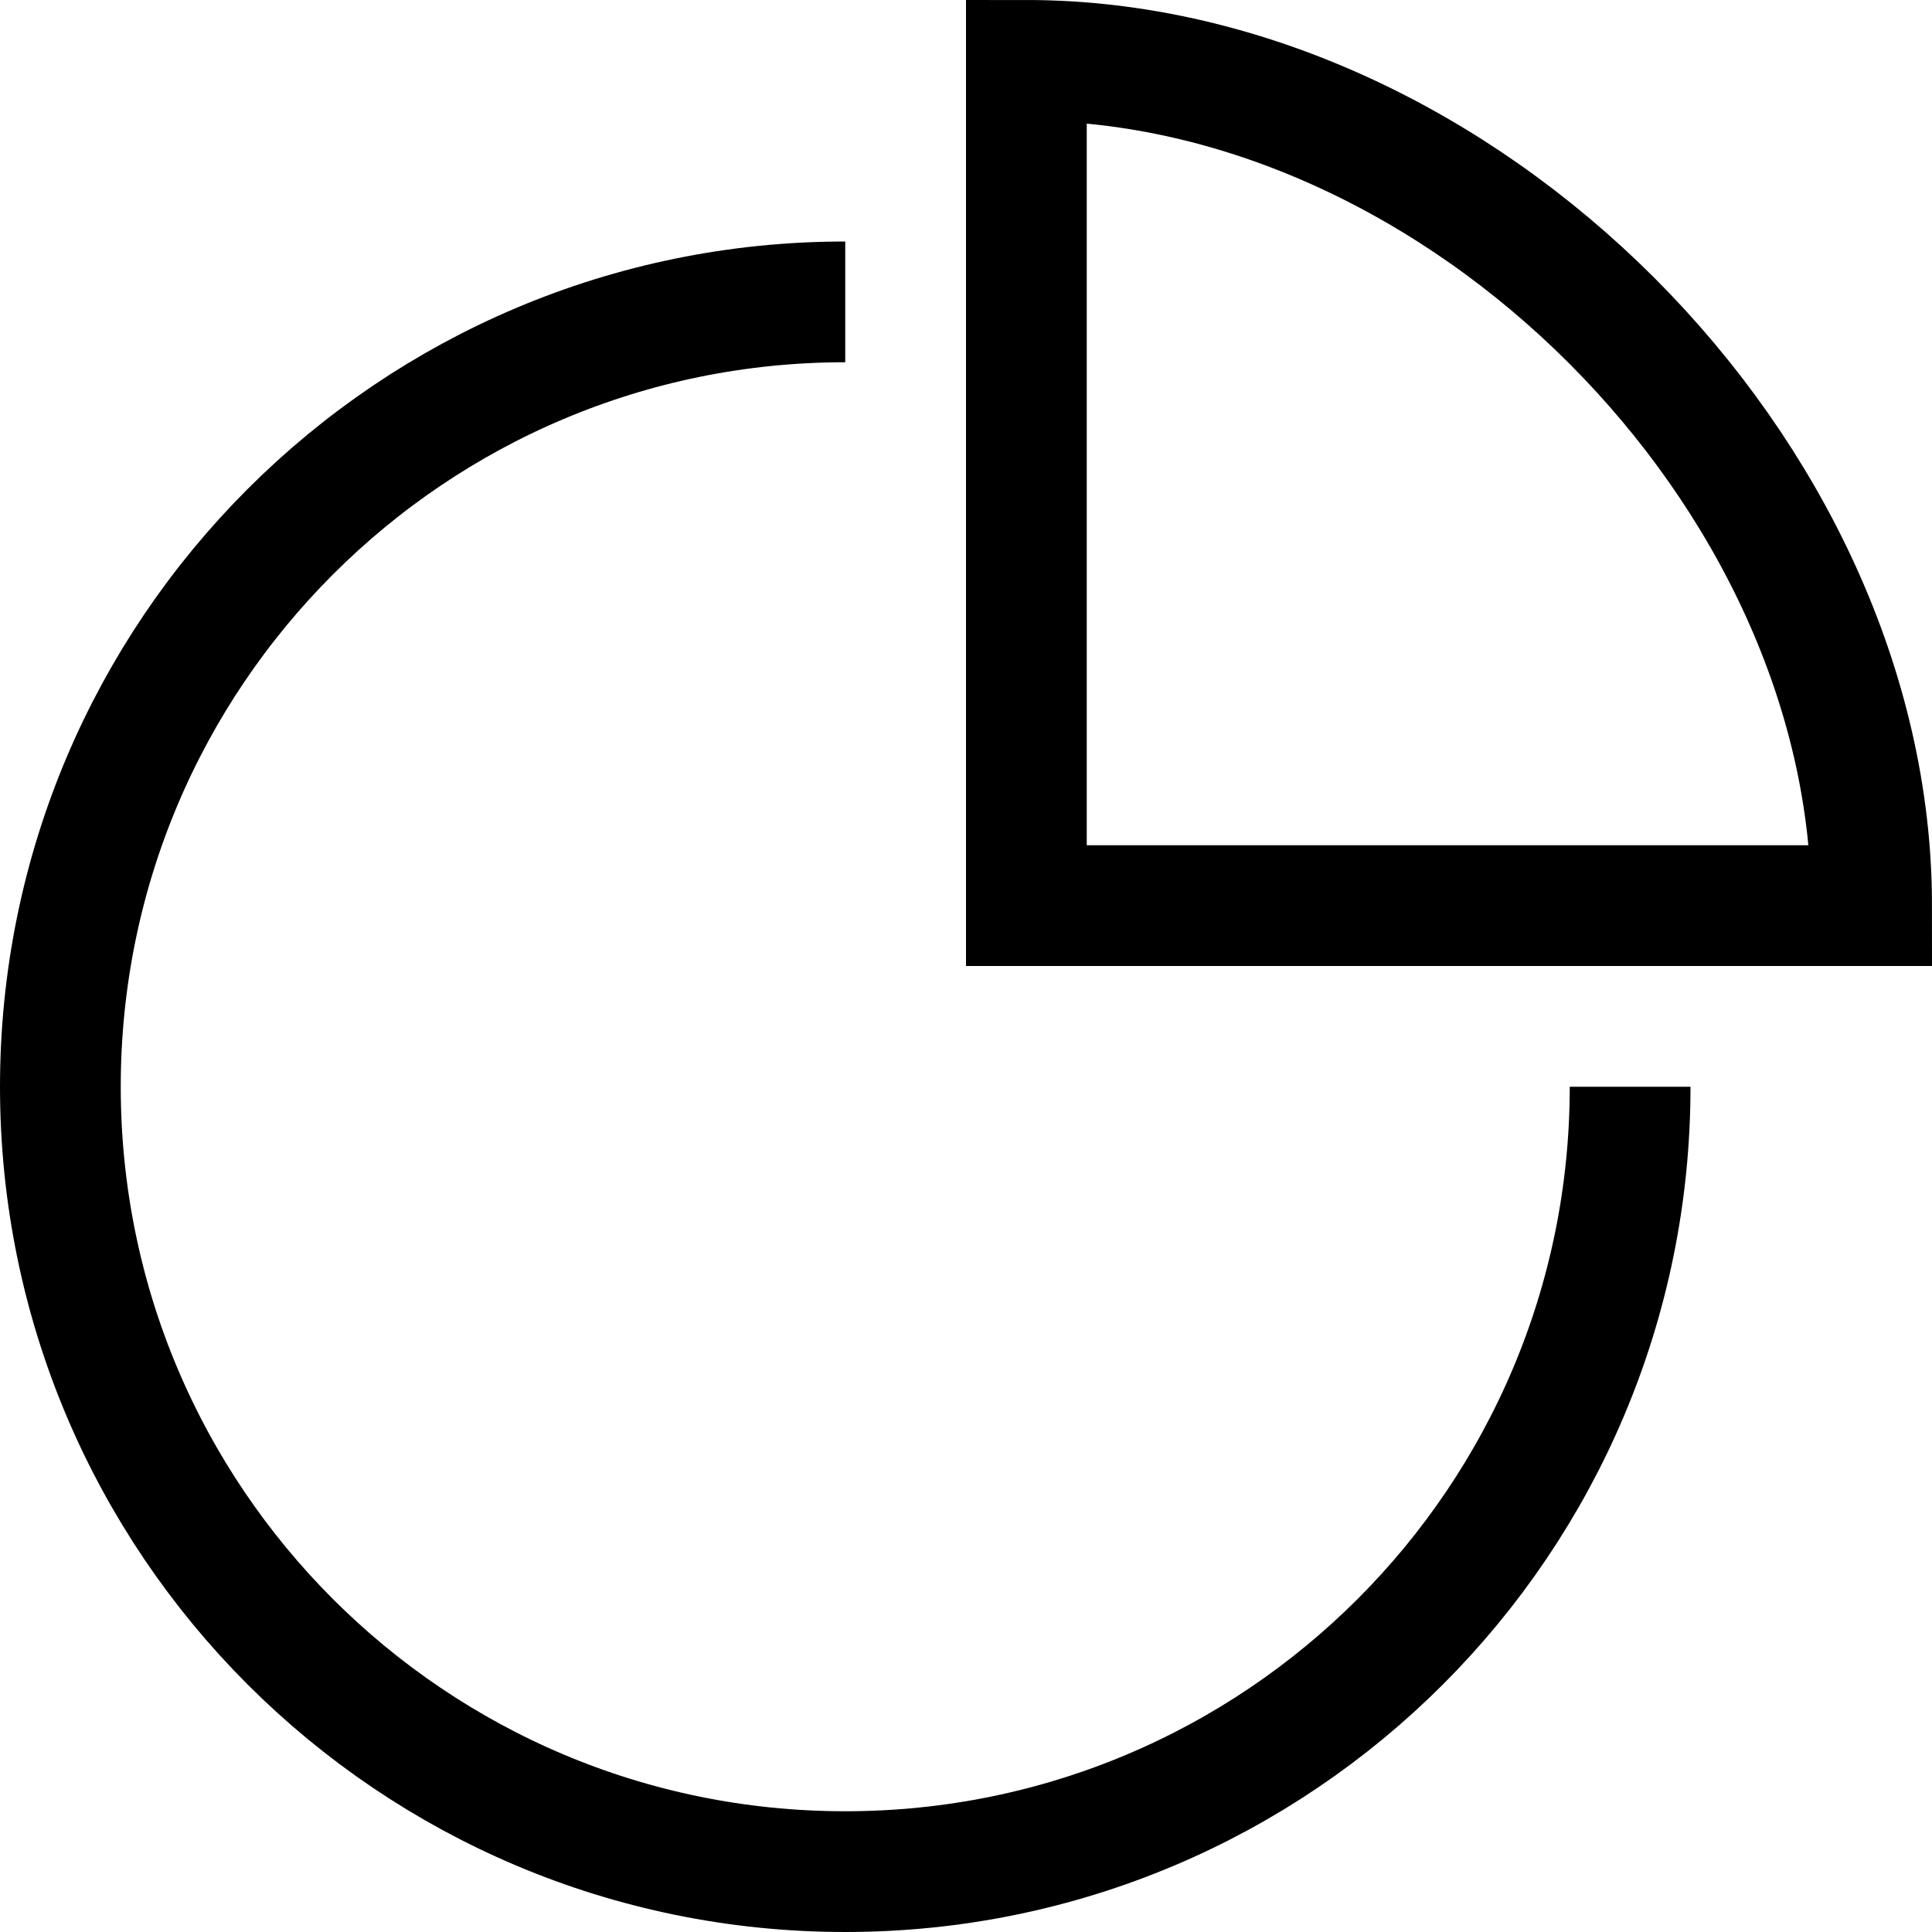
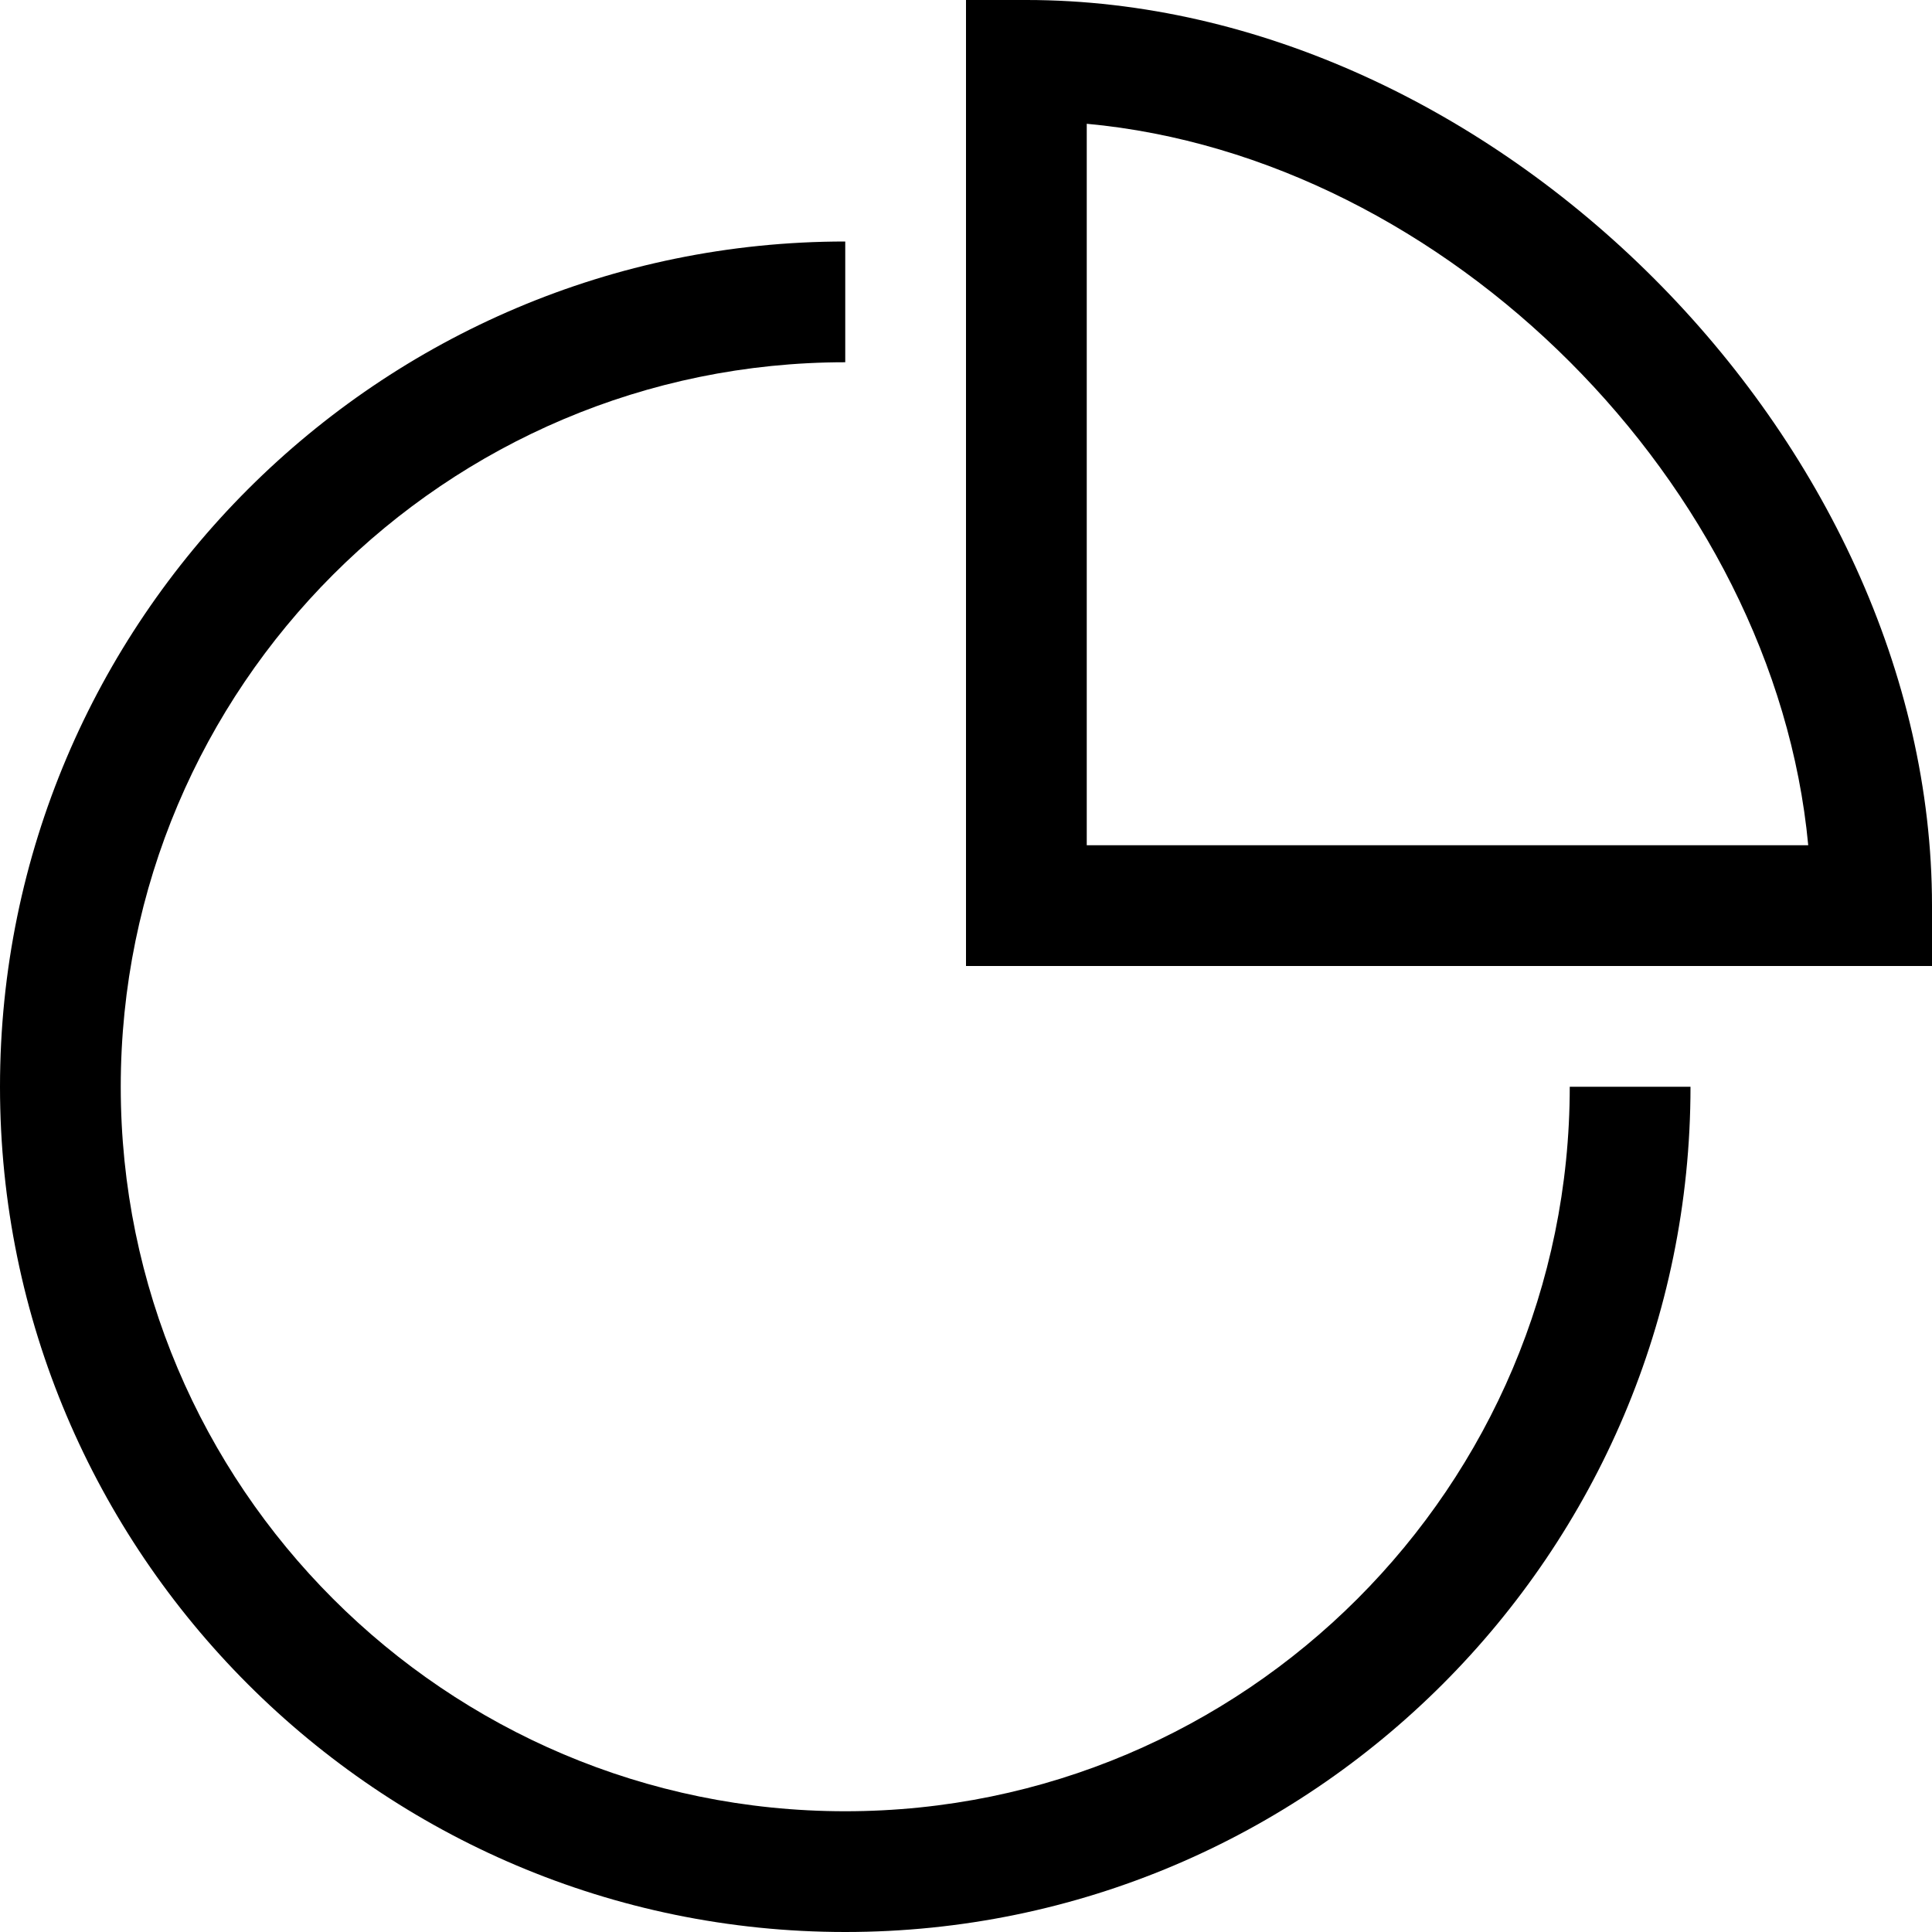
<svg xmlns="http://www.w3.org/2000/svg" height="1em" width="1em" viewBox="0 0 32 32">
-   <defs>
-     <style>
-       .cls-1 {
-         fill: none;
-         stroke: currentColor;
-         stroke-miterlimit: 10;
-         stroke-width: 2px;
-       }
-     </style>
-   </defs>
-   <path class="cls-1" d="m14,5C6.82,5,1,10.82,1,18s5.82,13,13,13,13-5.82,13-13" />
-   <path class="cls-1" d="m17,1c7.18,0,14,6.82,14,14h-14V1Z" />
+   <path d="m14,32c-7.72,0-14-6.28-14-14S6.28,4,14,4v2c-6.62,0-12,5.38-12,12s5.38,12,12,12,12-5.38,12-12h2c0,7.72-6.28,14-14,14Z" fill="currentColor" />
+   <path d="m32,16h-16V0h1c7.71,0,15,7.29,15,15v1Zm-14-2h11.95c-.56-5.97-5.99-11.4-11.95-11.95v11.95Z" fill="currentColor" />
</svg>
